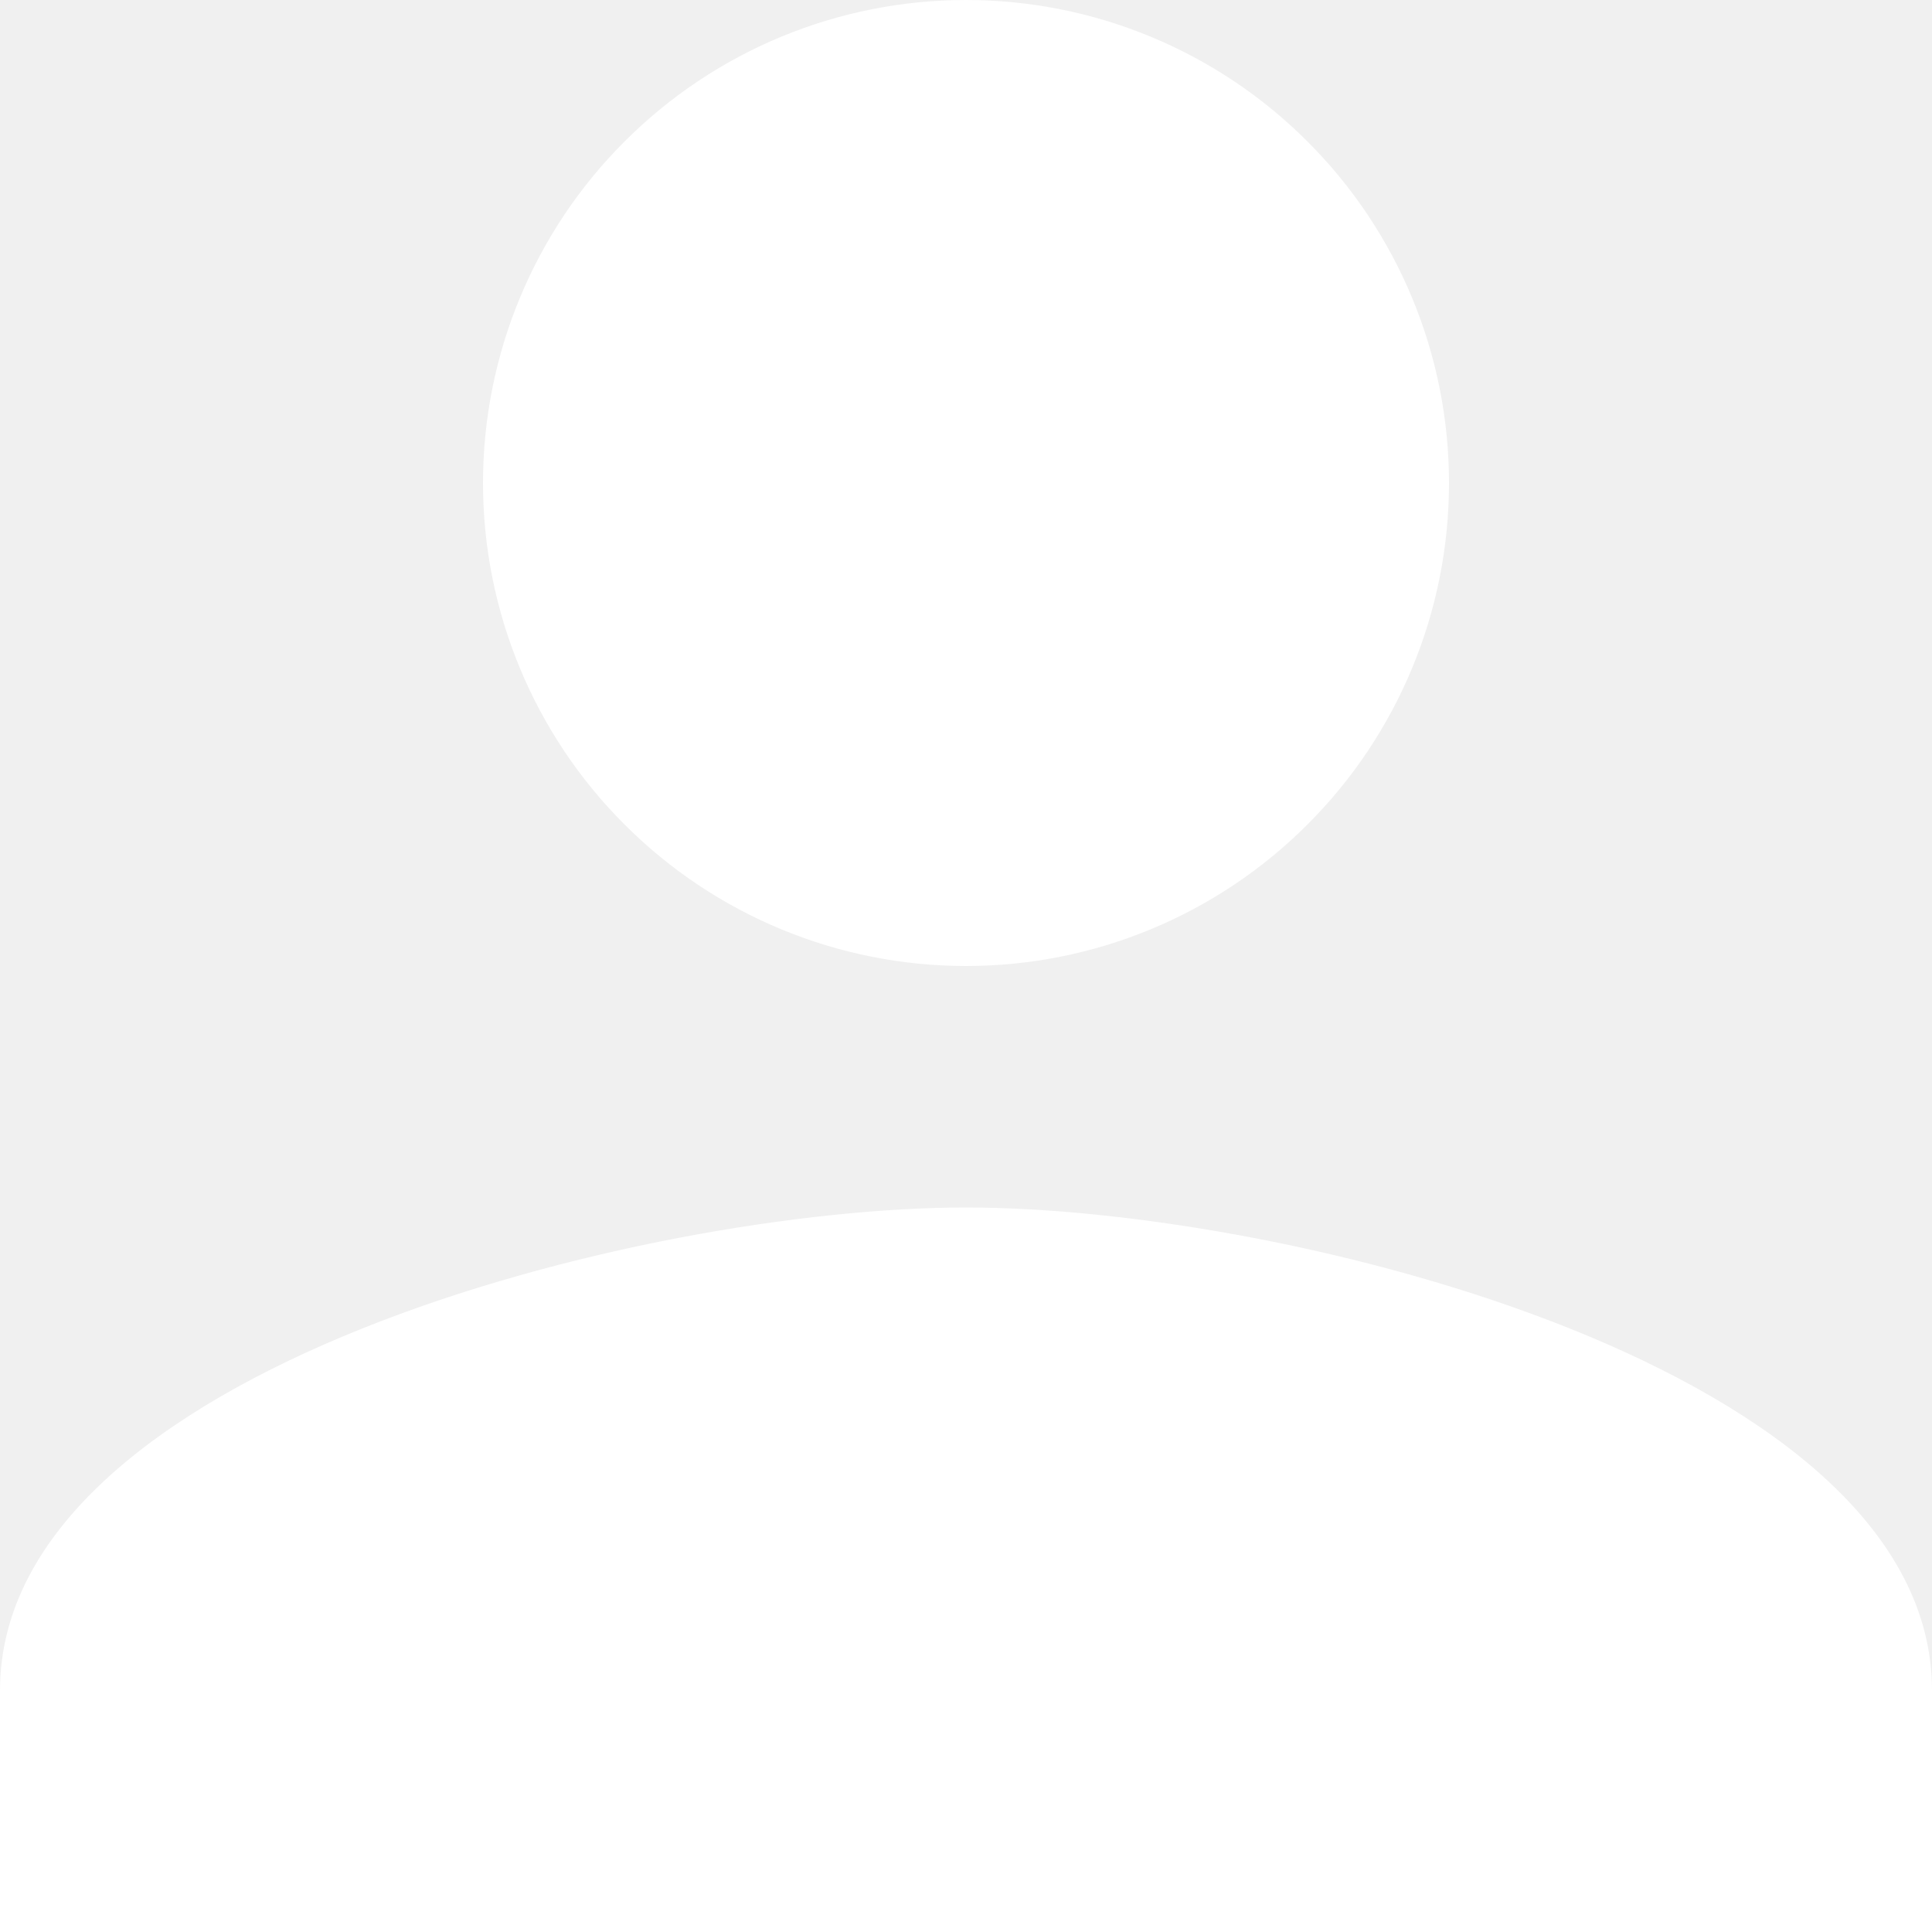
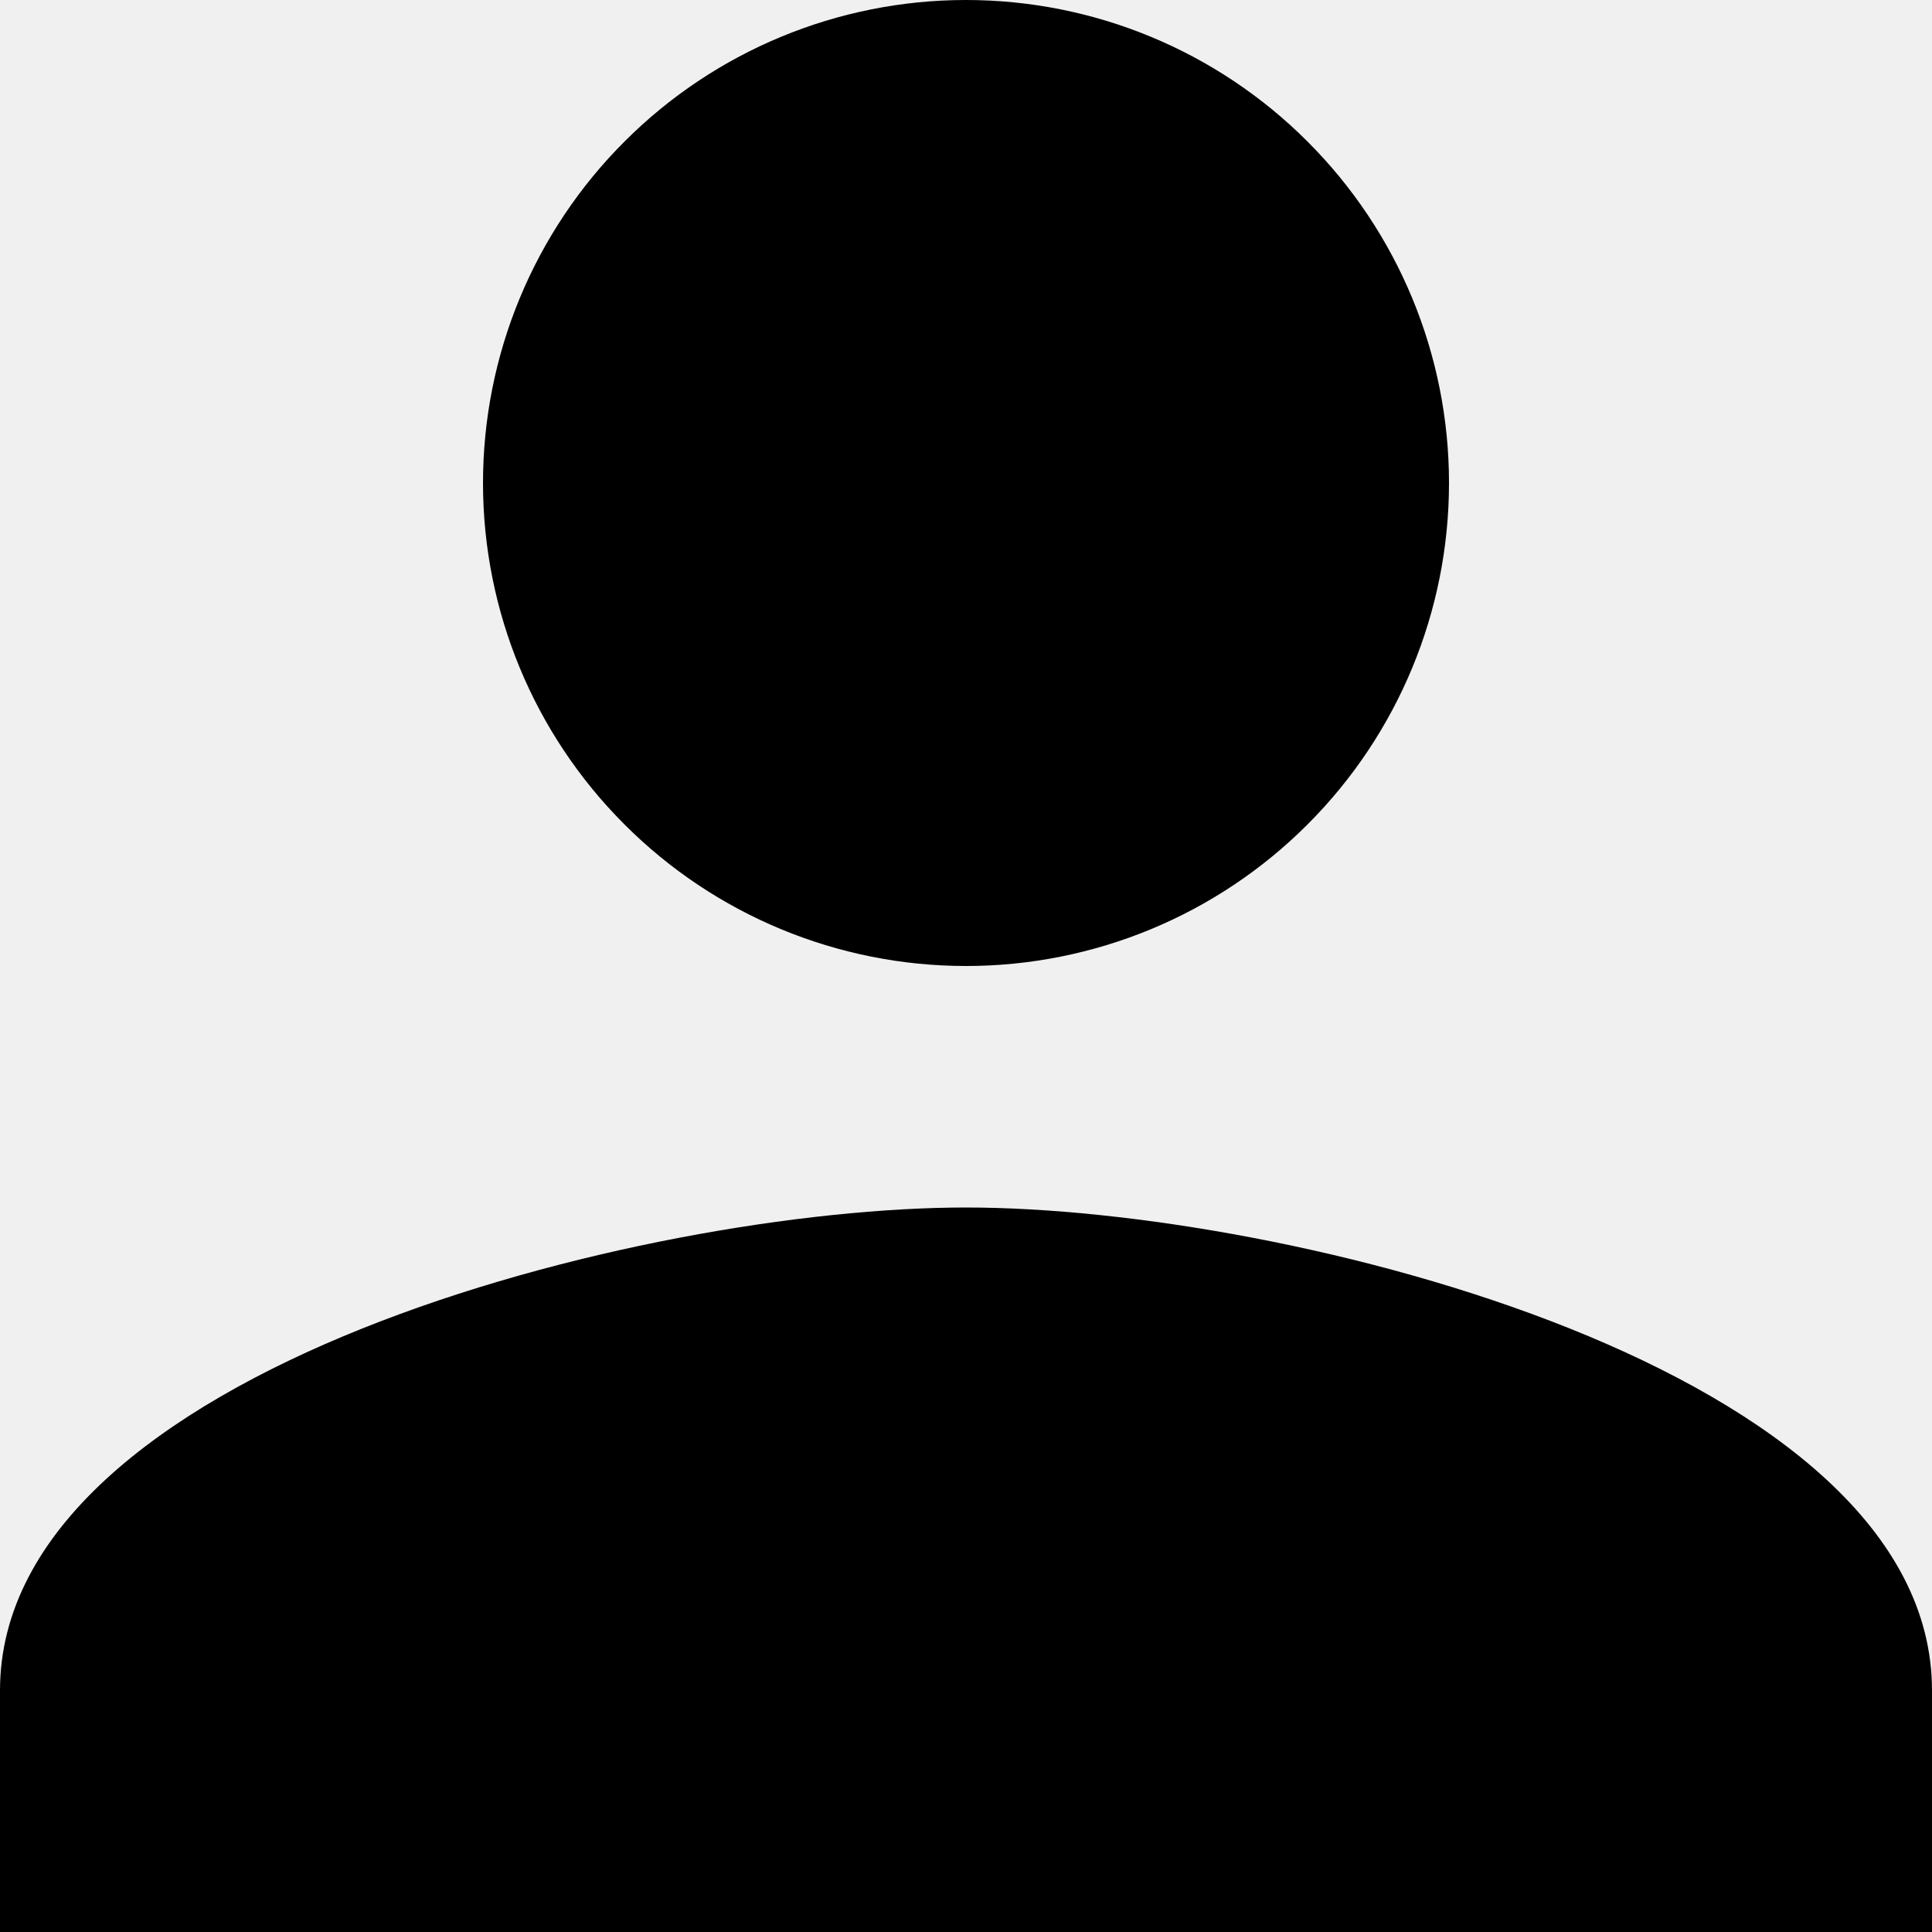
<svg xmlns="http://www.w3.org/2000/svg" width="16" height="16" viewBox="0 0 16 16" fill="none">
-   <path d="M10.828 1.172C10.078 0.421 9.061 0 8 0C6.939 0 5.922 0.421 5.172 1.172C4.421 1.922 4 2.939 4 4C4 5.061 4.421 6.078 5.172 6.828C5.922 7.579 6.939 8 8 8C9.061 8 10.078 7.579 10.828 6.828C11.579 6.078 12 5.061 12 4C12 2.939 11.579 1.922 10.828 1.172Z" fill="white" />
-   <path d="M16 14C16 11.34 10.67 10 8 10C5.33 10 0 11.34 0 14V16H16V14Z" fill="white" />
+   <path d="M10.828 1.172C10.078 0.421 9.061 0 8 0C6.939 0 5.922 0.421 5.172 1.172C4.421 1.922 4 2.939 4 4C4 5.061 4.421 6.078 5.172 6.828C5.922 7.579 6.939 8 8 8C9.061 8 10.078 7.579 10.828 6.828C11.579 6.078 12 5.061 12 4C12 2.939 11.579 1.922 10.828 1.172Z" fill="currentcolor" />
+   <path d="M16 14C16 11.34 10.67 10 8 10C5.33 10 0 11.34 0 14V16H16V14Z" fill="currentcolor" />
</svg>
